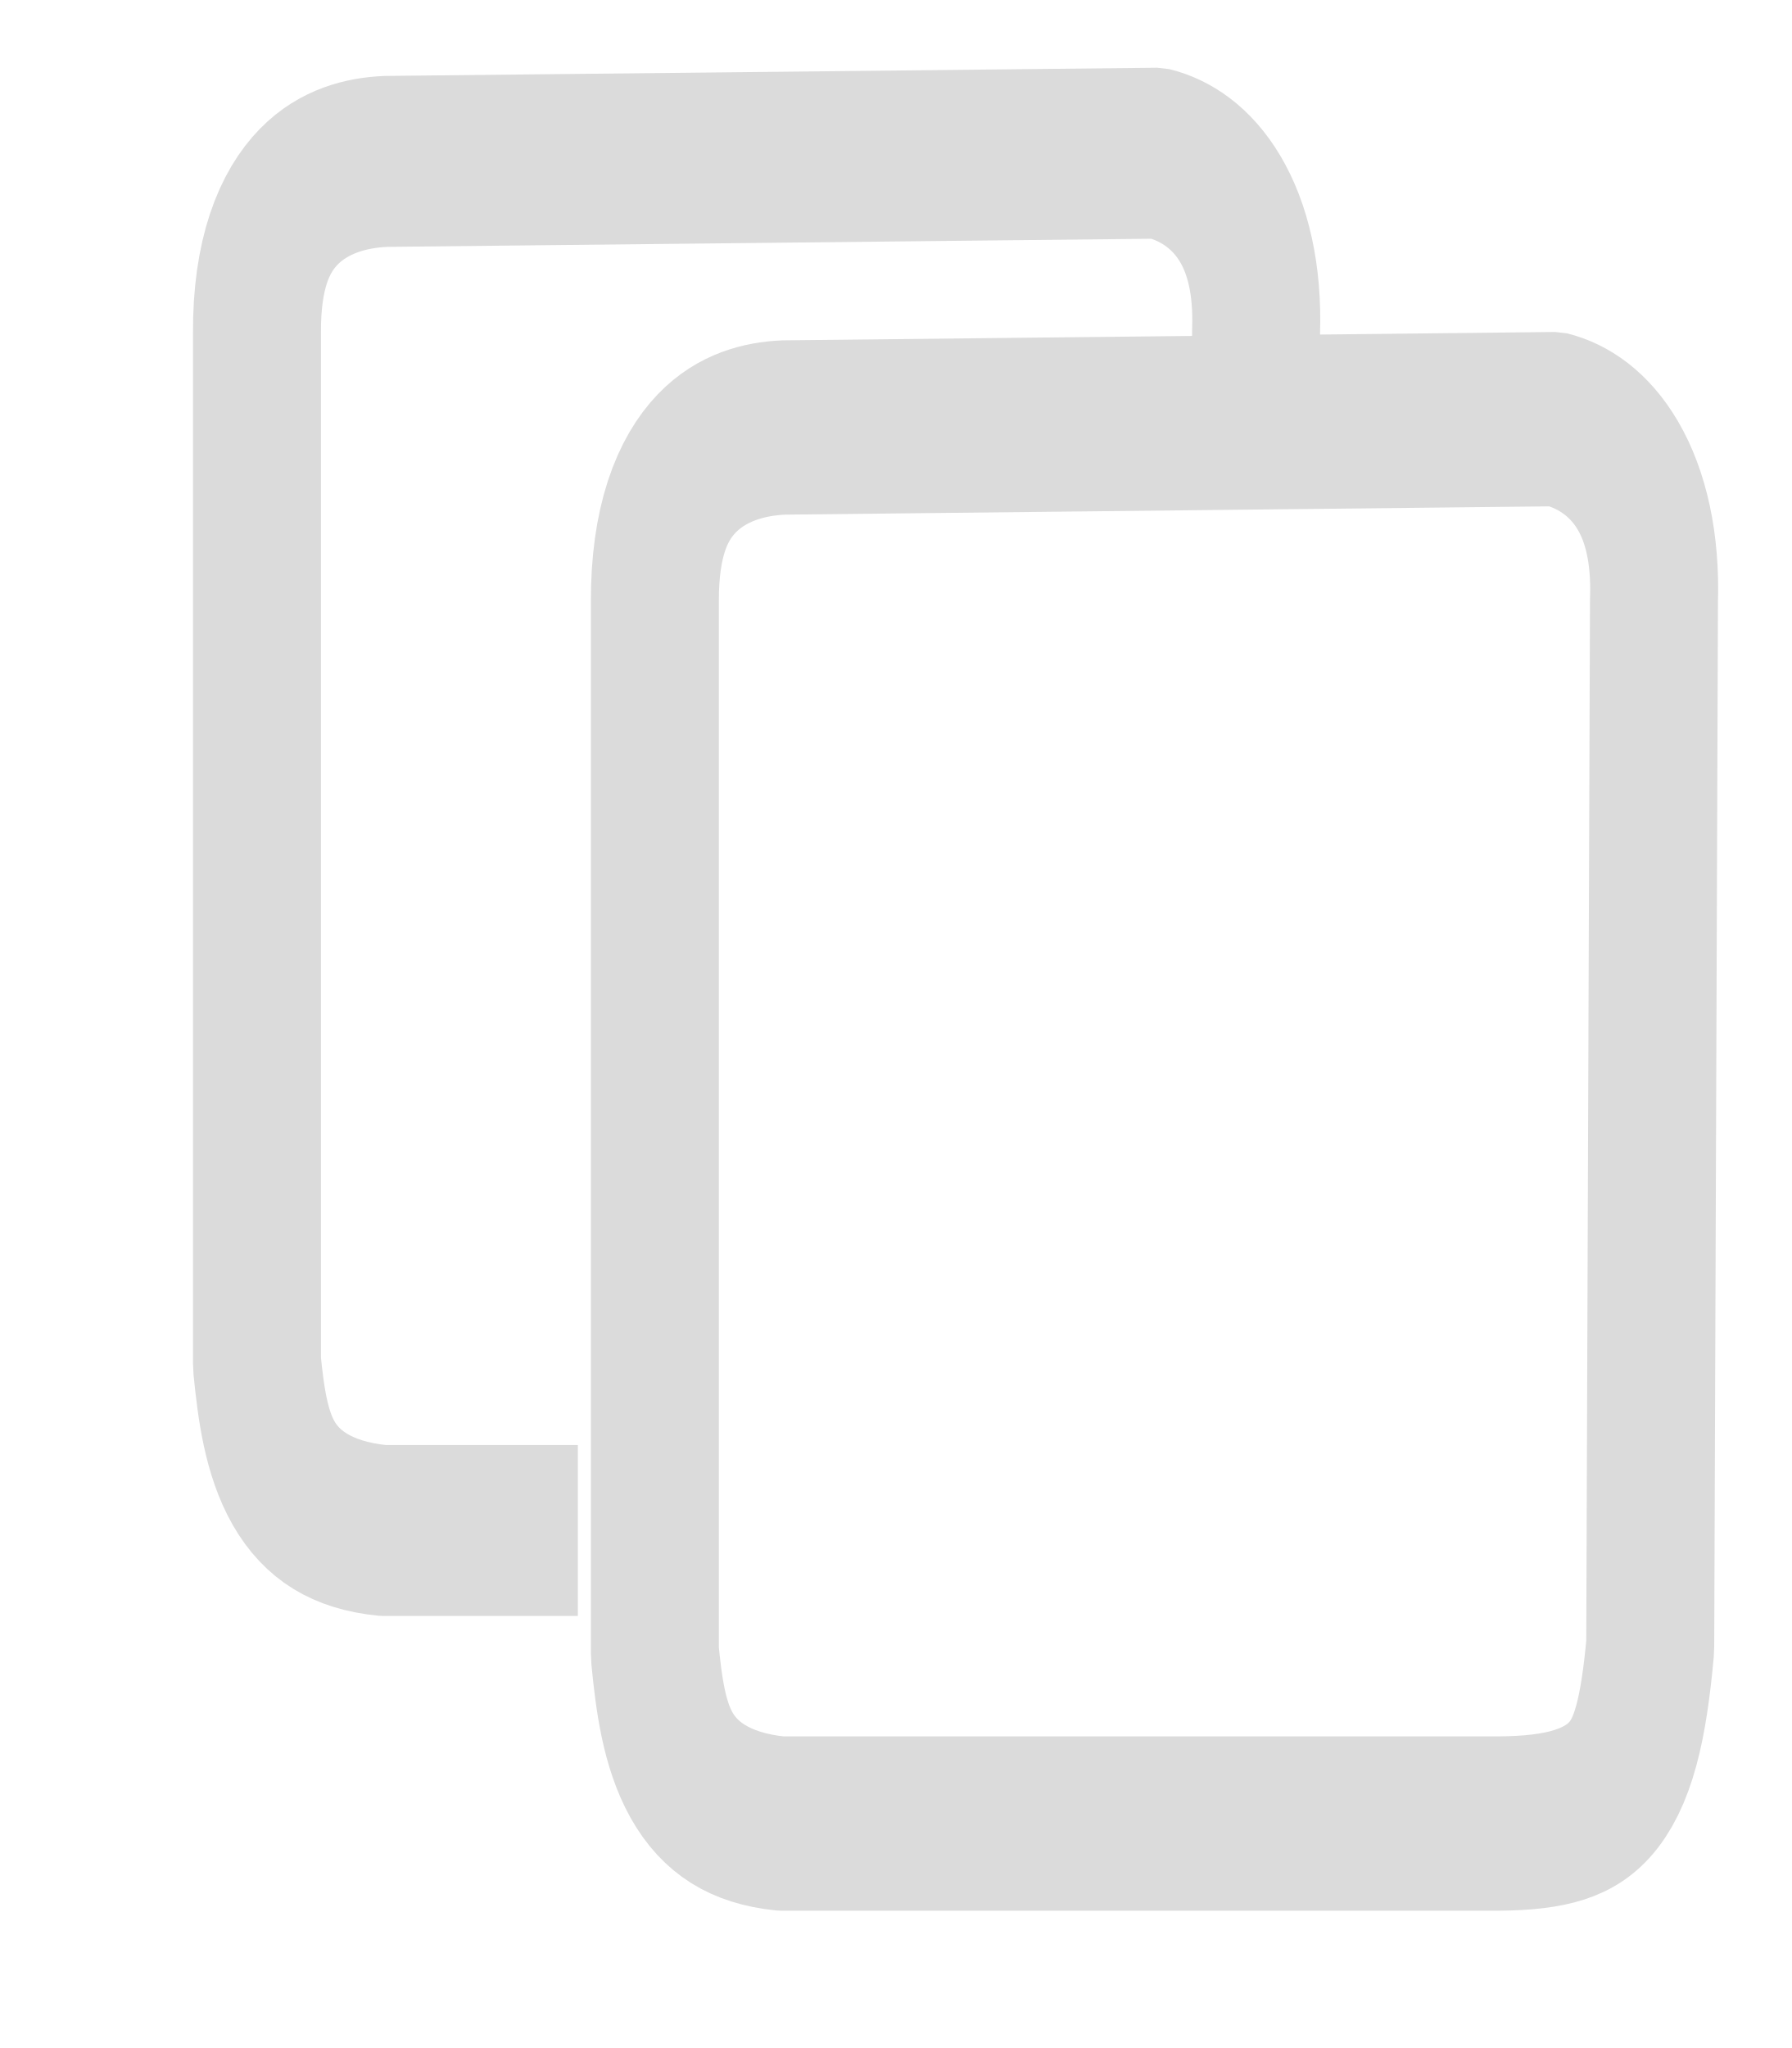
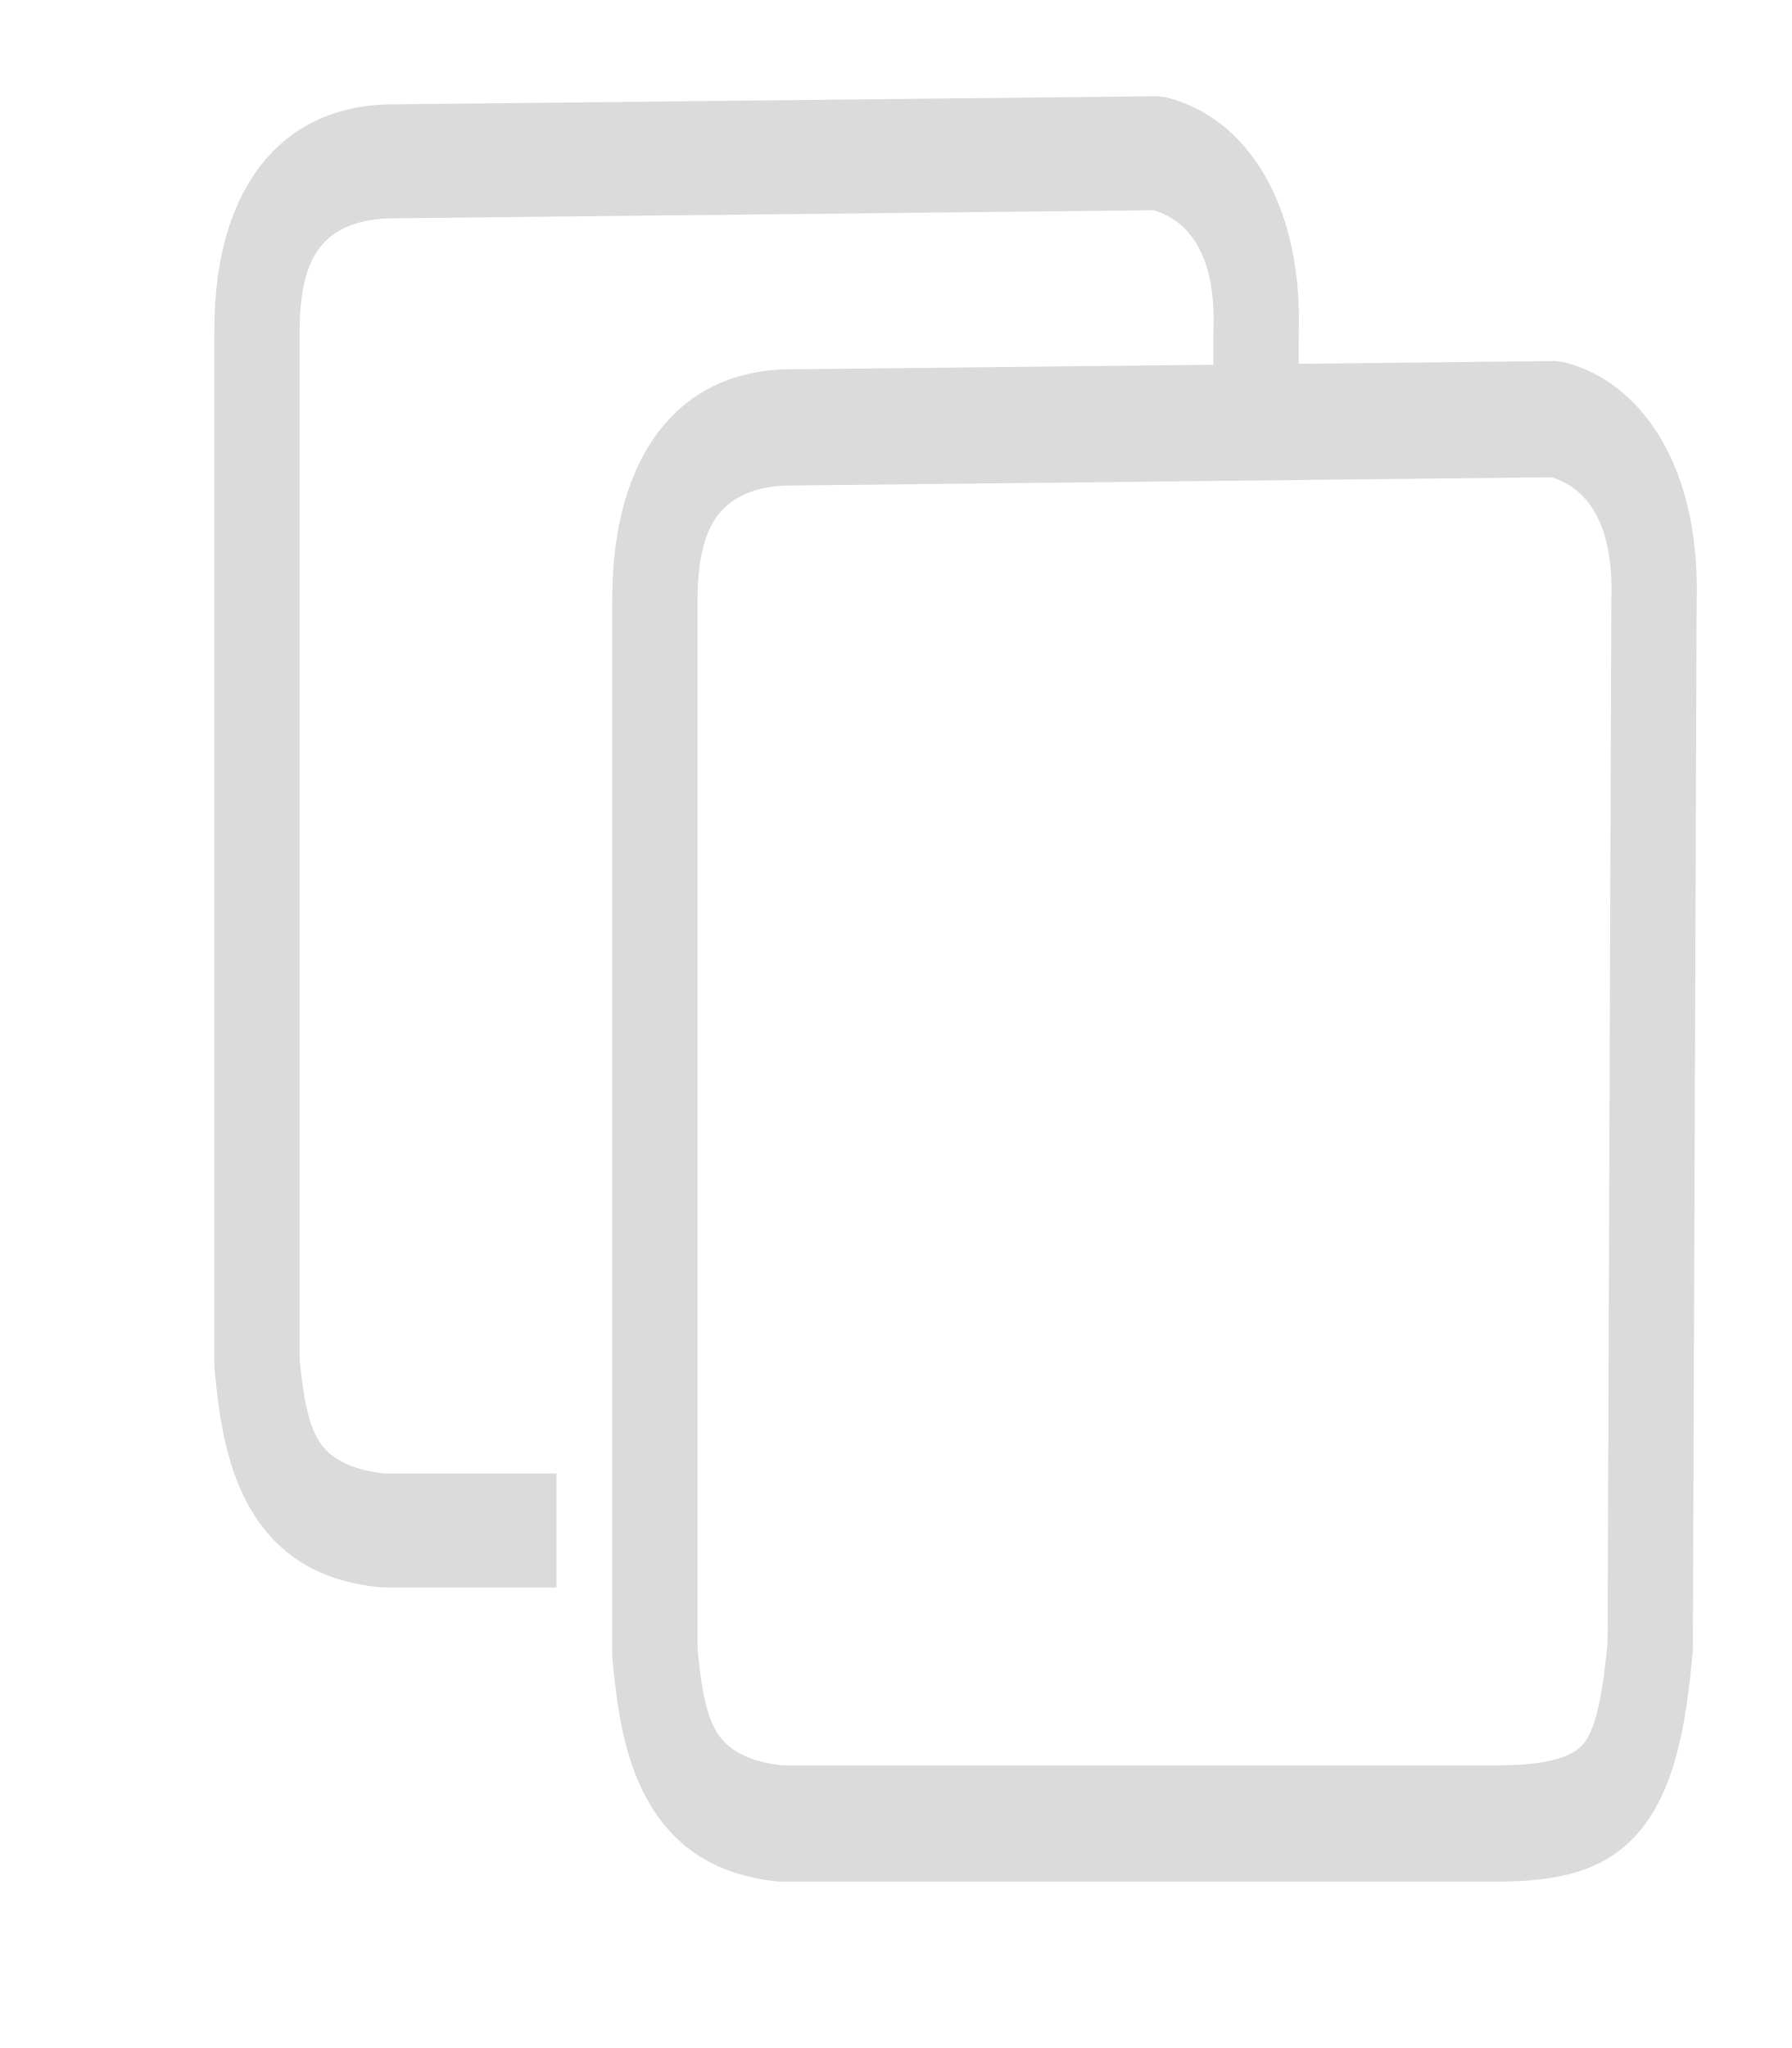
<svg xmlns="http://www.w3.org/2000/svg" width="21pt" height="24pt" viewBox="0 0 21 24">
  <defs />
-   <path id="shape0" transform="matrix(-1 0 0 1.335526 14.72514 1.795342)" fill="none" stroke="#dbdbdb" stroke-width="1.5" stroke-linecap="square" stroke-linejoin="bevel" d="M0.005 2.194L0.002 1.561C-0.038 0.657 0.466 0.126 1.155 0L10.201 0.072C10.904 0.094 11.72 0.376 11.713 1.573L11.713 10.62C11.62 11.323 11.465 11.994 10.237 12.085L8.702 12.085" />
-   <path id="shape01" transform="matrix(-1 0 0 1.361842 19.38901 4.911693)" fill="none" stroke="#dbdbdb" stroke-width="1.5" stroke-linecap="square" stroke-linejoin="bevel" d="M1.155 0L10.201 0.072C10.904 0.094 11.72 0.376 11.713 1.573L11.713 10.62C11.62 11.323 11.465 11.994 10.237 12.085L1.952 12.085C0.534 12.096 0.2 11.811 0.046 10.561L0.002 1.561C-0.038 0.657 0.466 0.126 1.155 0Z" />
+   <path id="shape0" transform="matrix(-1 0 0 1.335526 14.72514 1.795342)" fill="none" stroke="#dbdbdb" stroke-width="1" stroke-linecap="square" stroke-linejoin="bevel" d="M0.005 2.194L0.002 1.561C-0.038 0.657 0.466 0.126 1.155 0L10.201 0.072C10.904 0.094 11.72 0.376 11.713 1.573L11.713 10.62C11.62 11.323 11.465 11.994 10.237 12.085L8.702 12.085" />
+   <path id="shape01" transform="matrix(-1 0 0 1.361842 19.38901 4.911693)" fill="none" stroke="#dbdbdb" stroke-width="1" stroke-linecap="square" stroke-linejoin="bevel" d="M1.155 0L10.201 0.072C10.904 0.094 11.72 0.376 11.713 1.573L11.713 10.62C11.62 11.323 11.465 11.994 10.237 12.085L1.952 12.085C0.534 12.096 0.2 11.811 0.046 10.561L0.002 1.561C-0.038 0.657 0.466 0.126 1.155 0Z" />
</svg>
